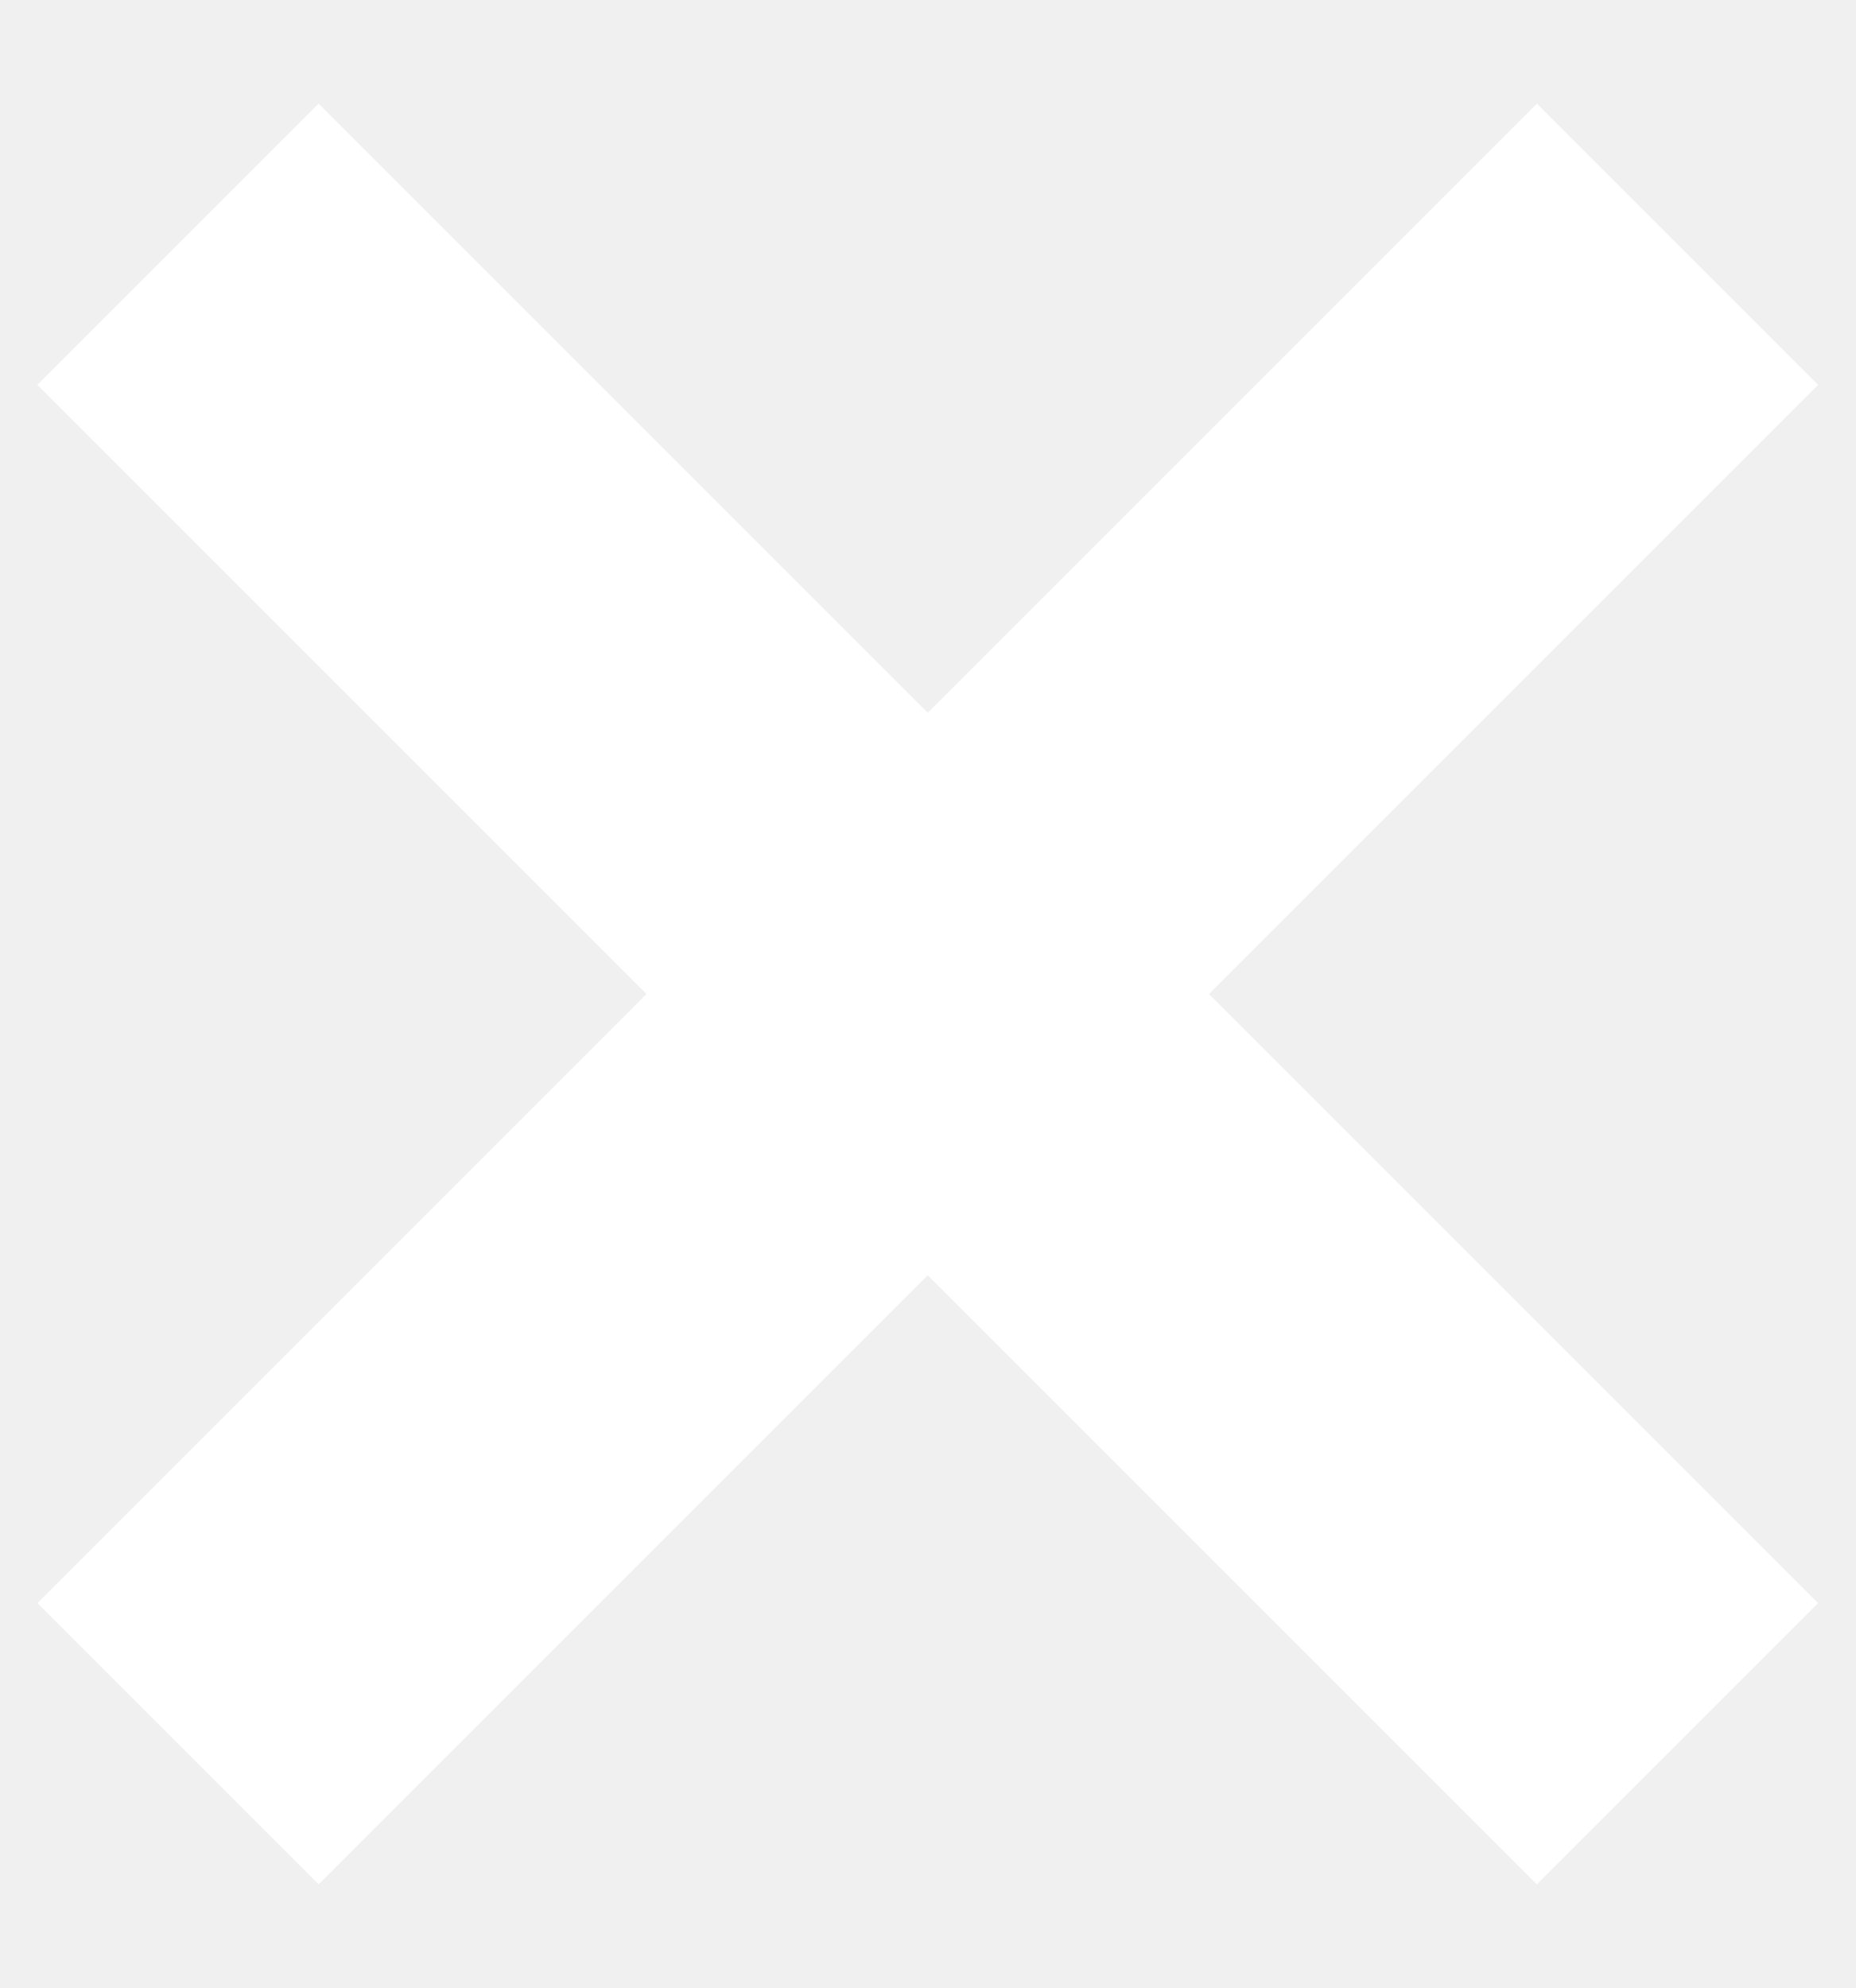
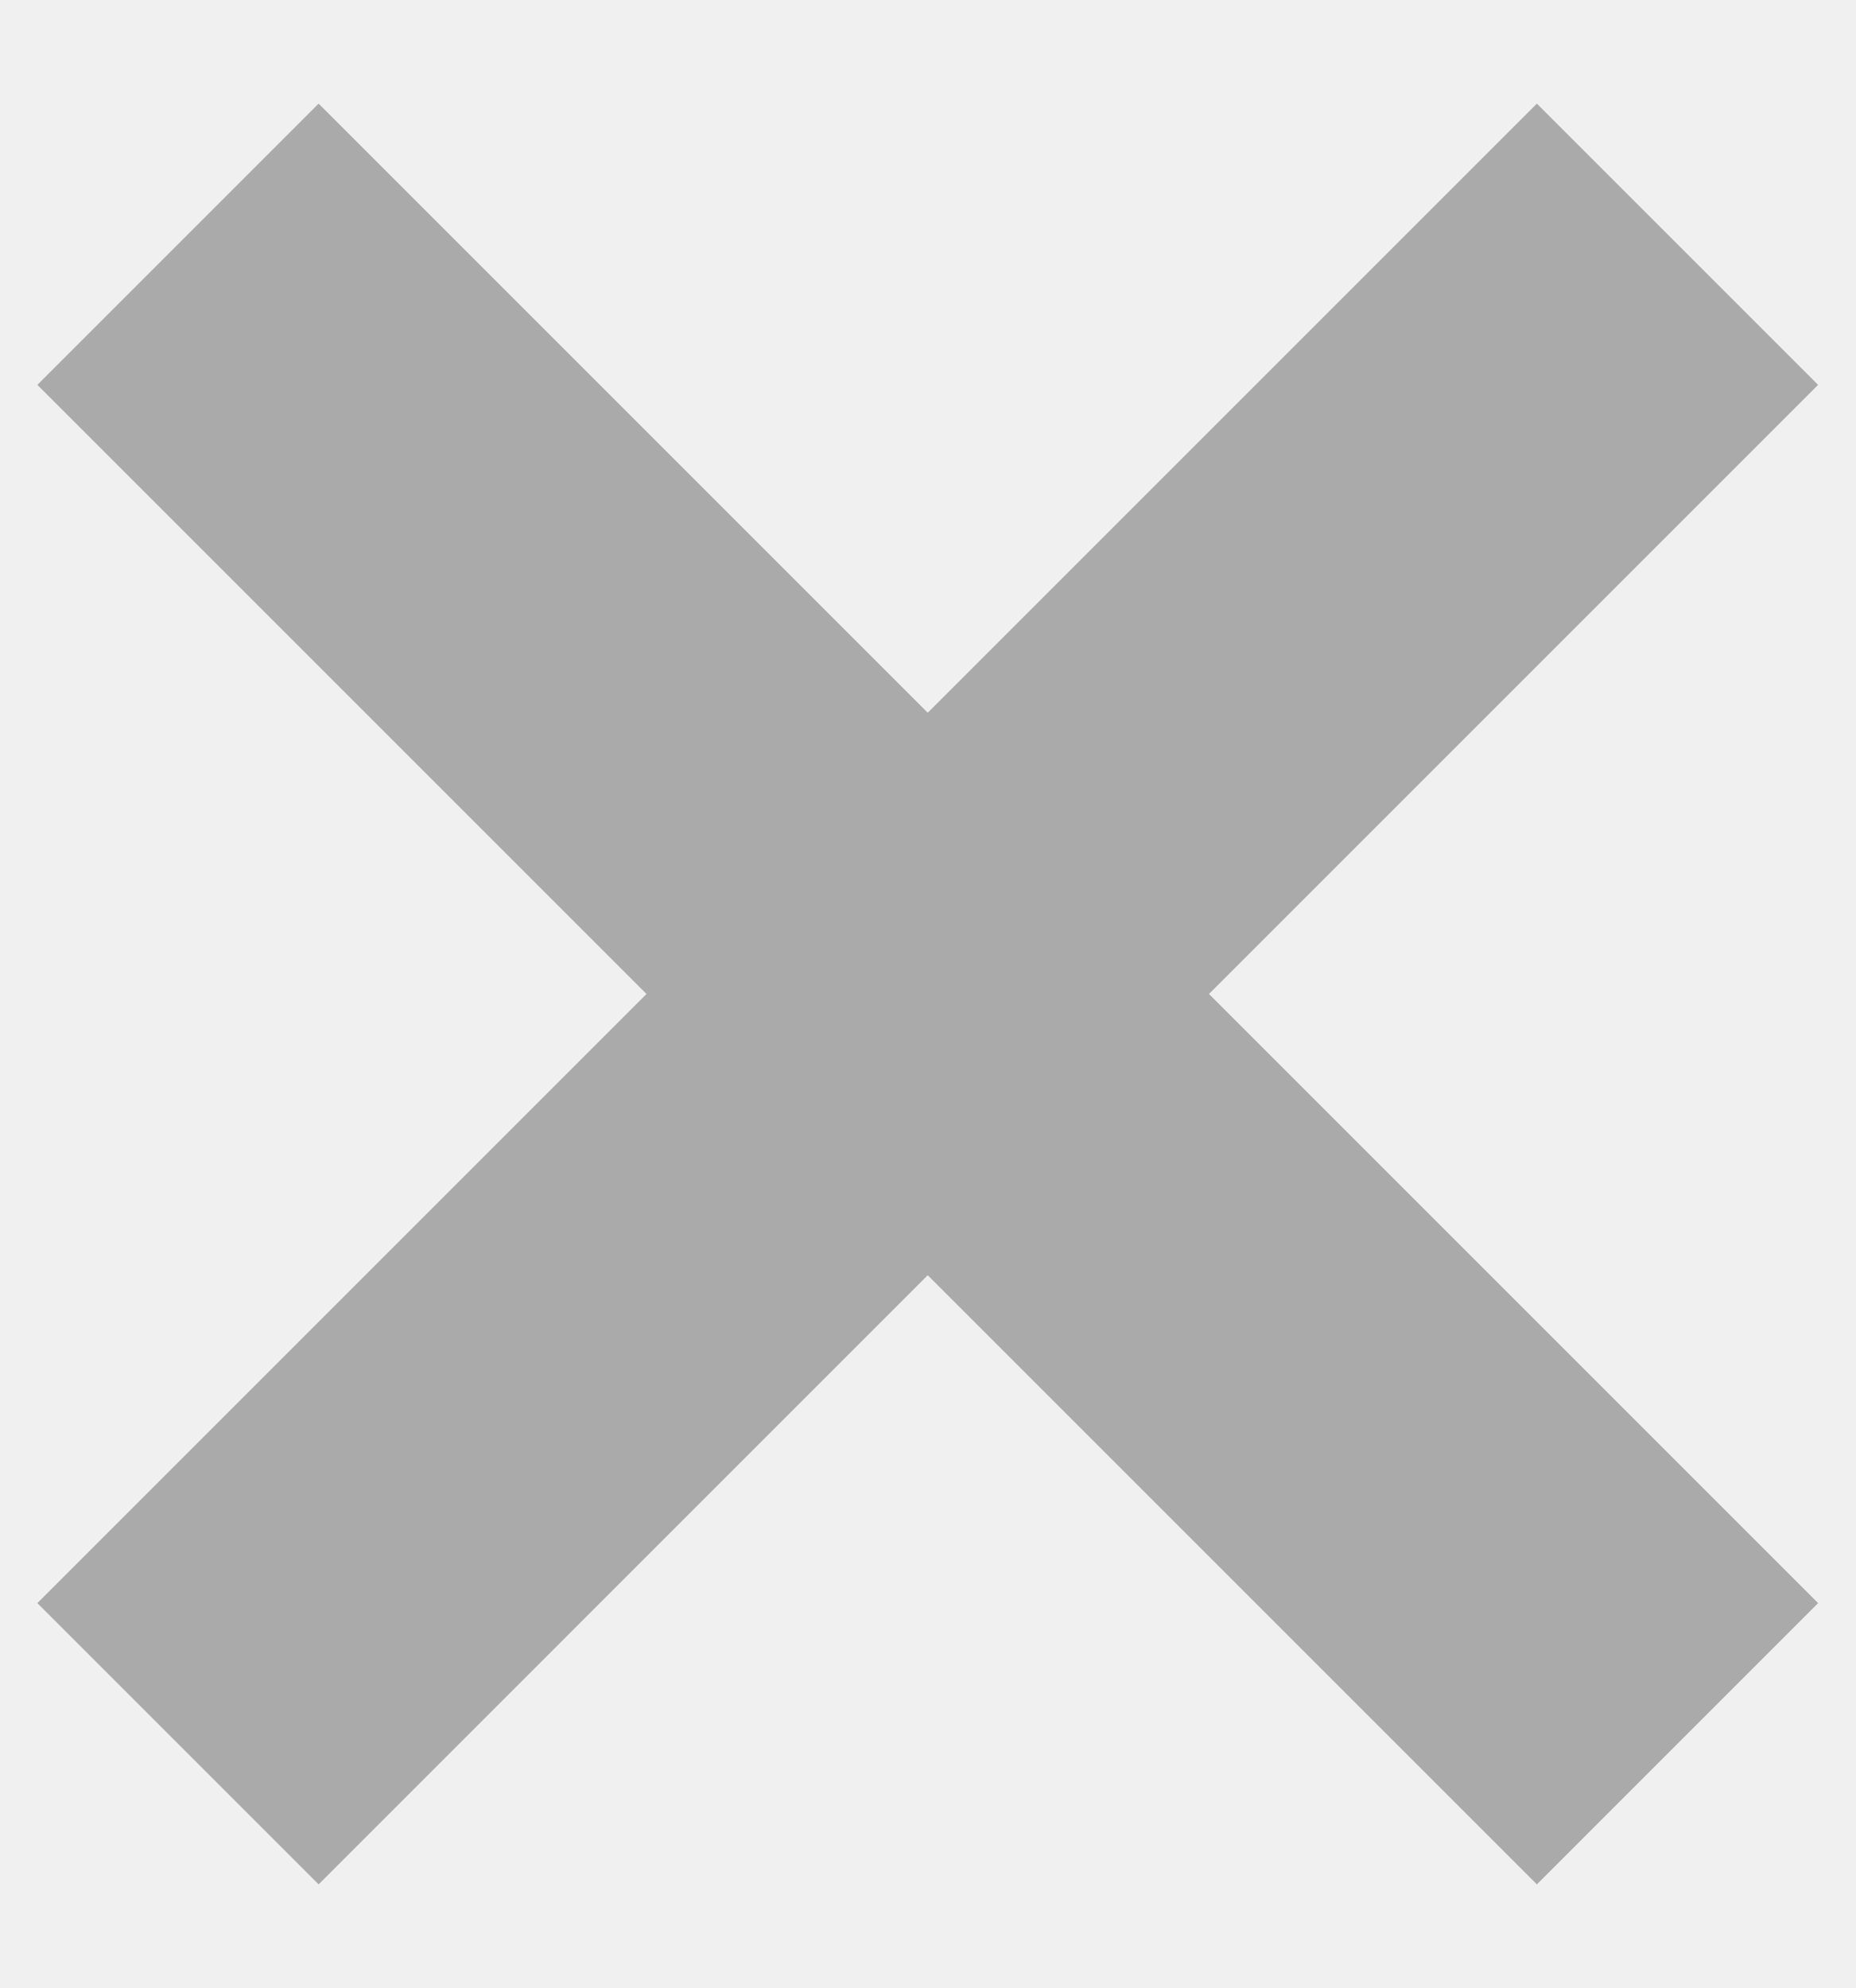
<svg xmlns="http://www.w3.org/2000/svg" width="14" height="15">
-   <g fill="#FFF" fill-rule="evenodd">
+   <g fill="#AAA" fill-rule="evenodd">
    <path d="M2.404.782l11.314 11.314-2.122 2.122L.282 2.904z" />
    <path d="M.282 12.096L11.596.782l2.122 2.122L2.404 14.218z" />
  </g>
</svg>
